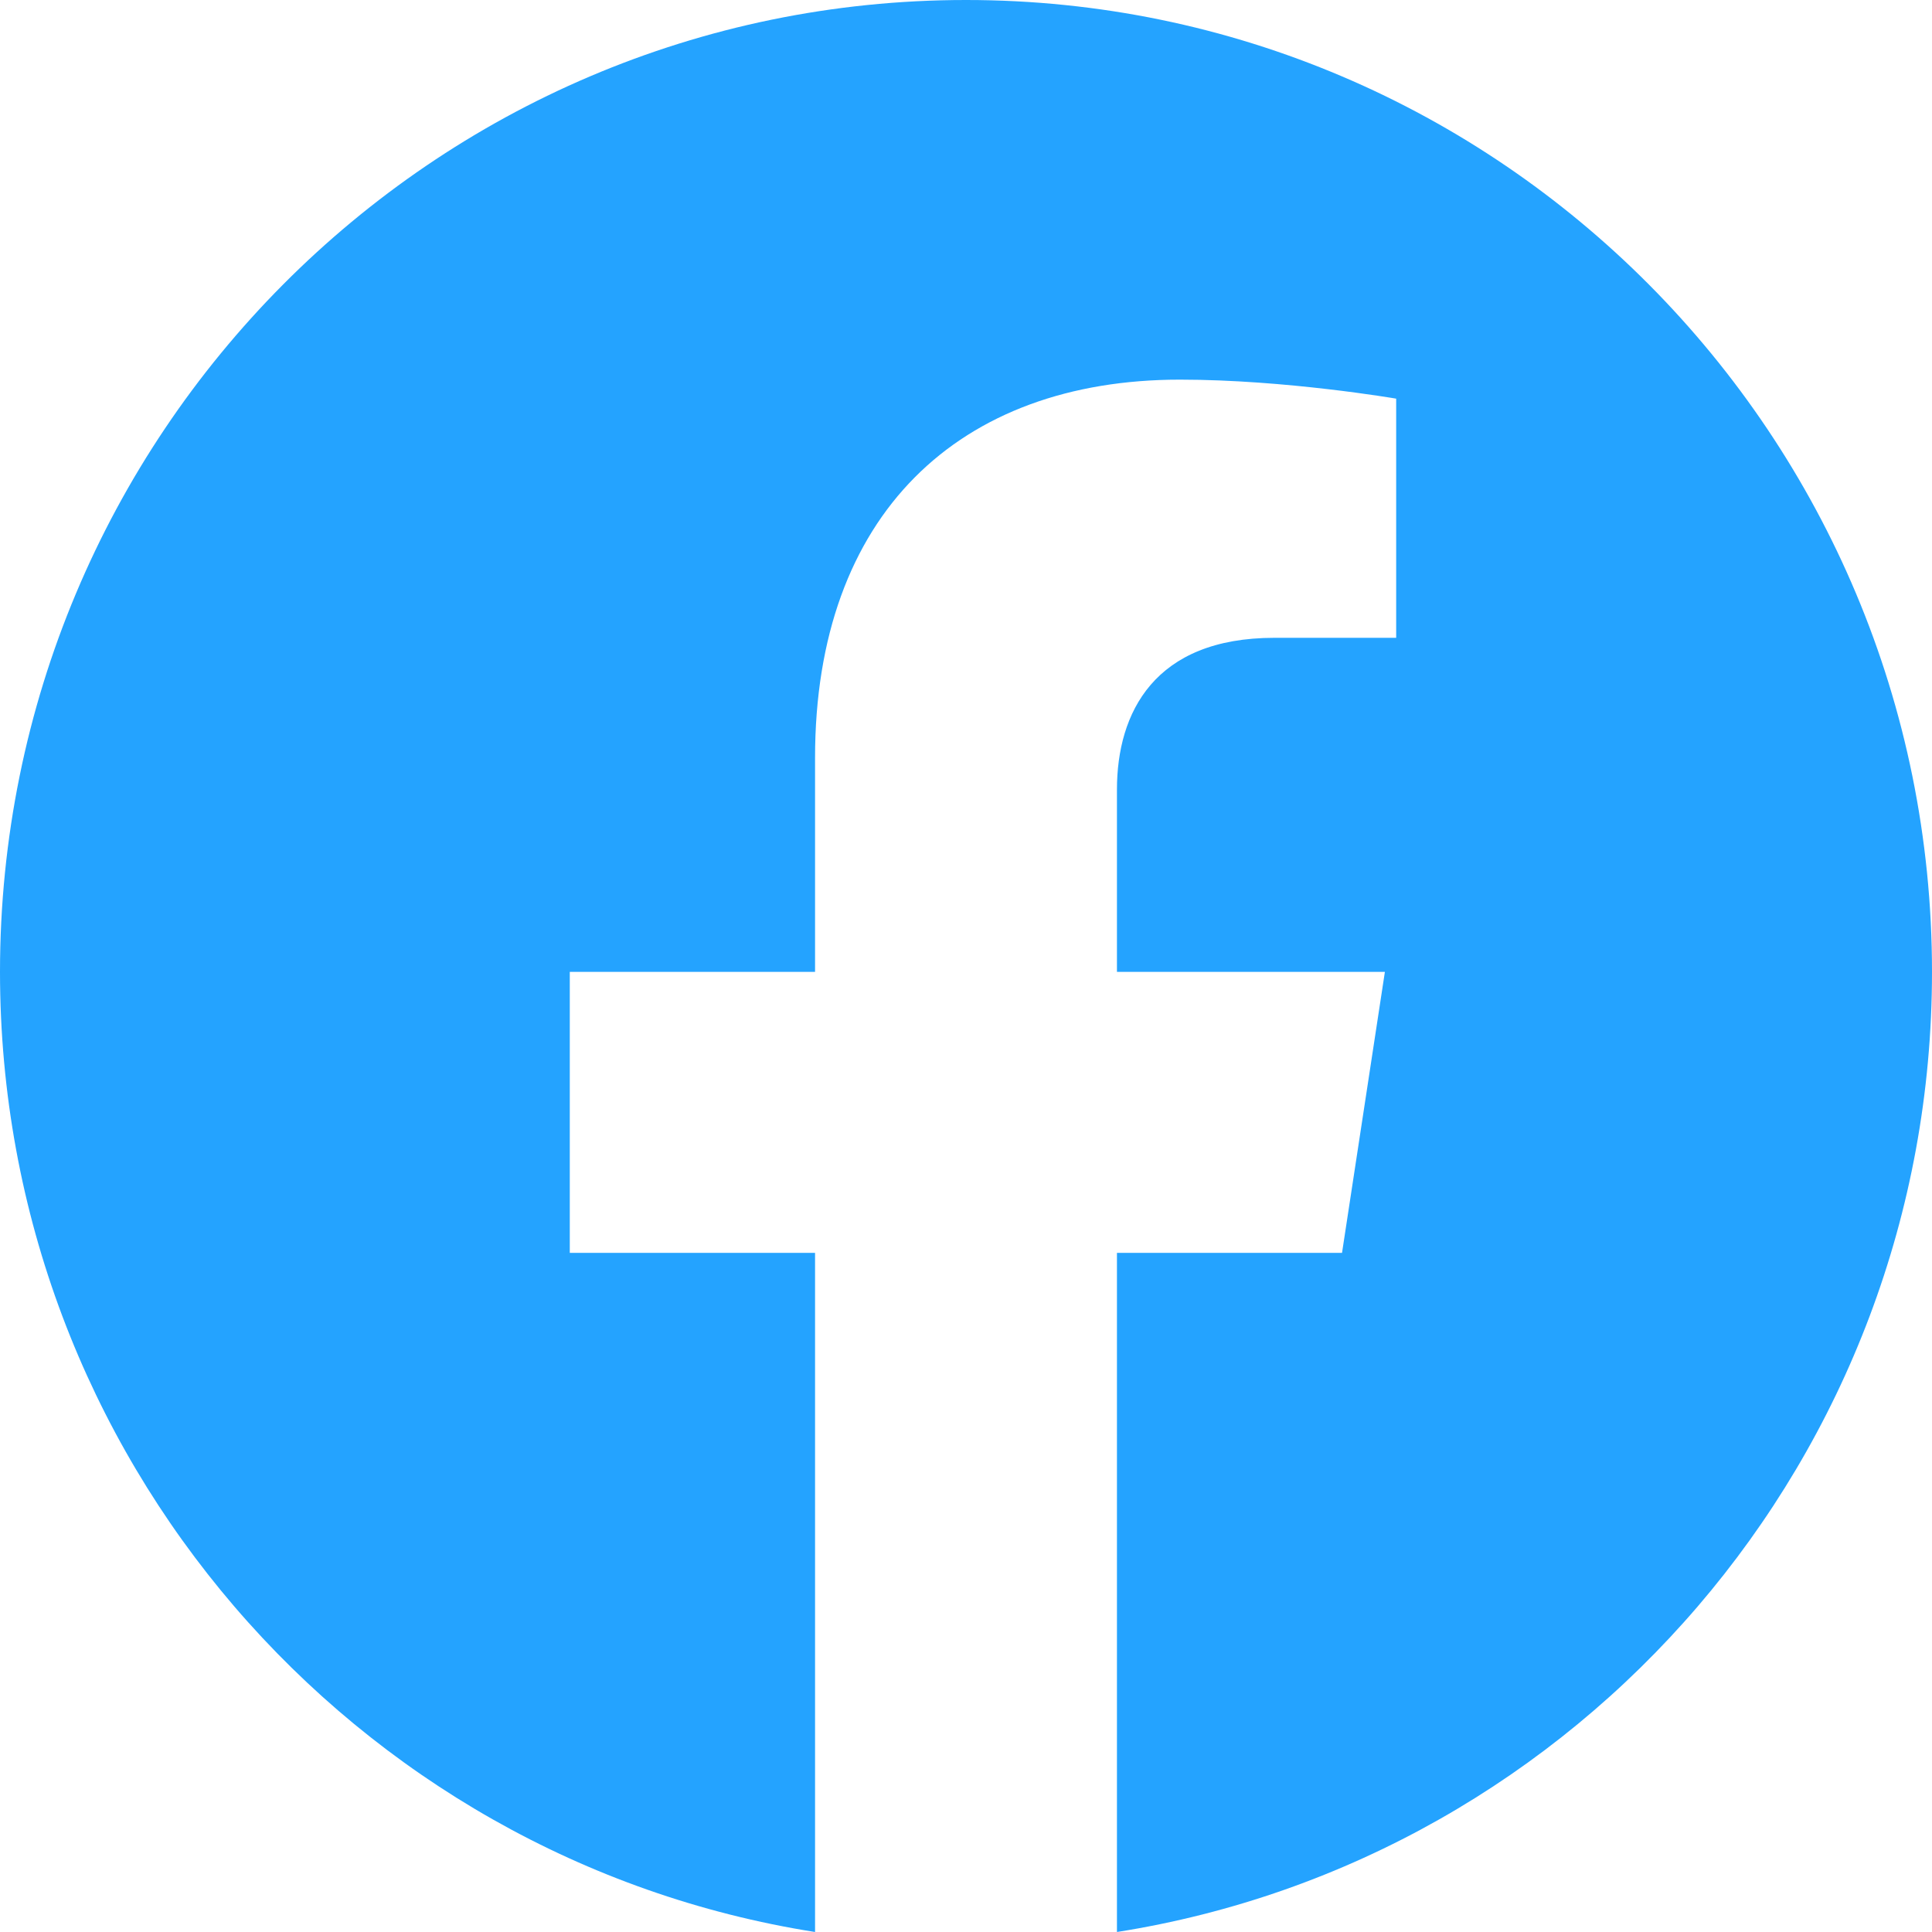
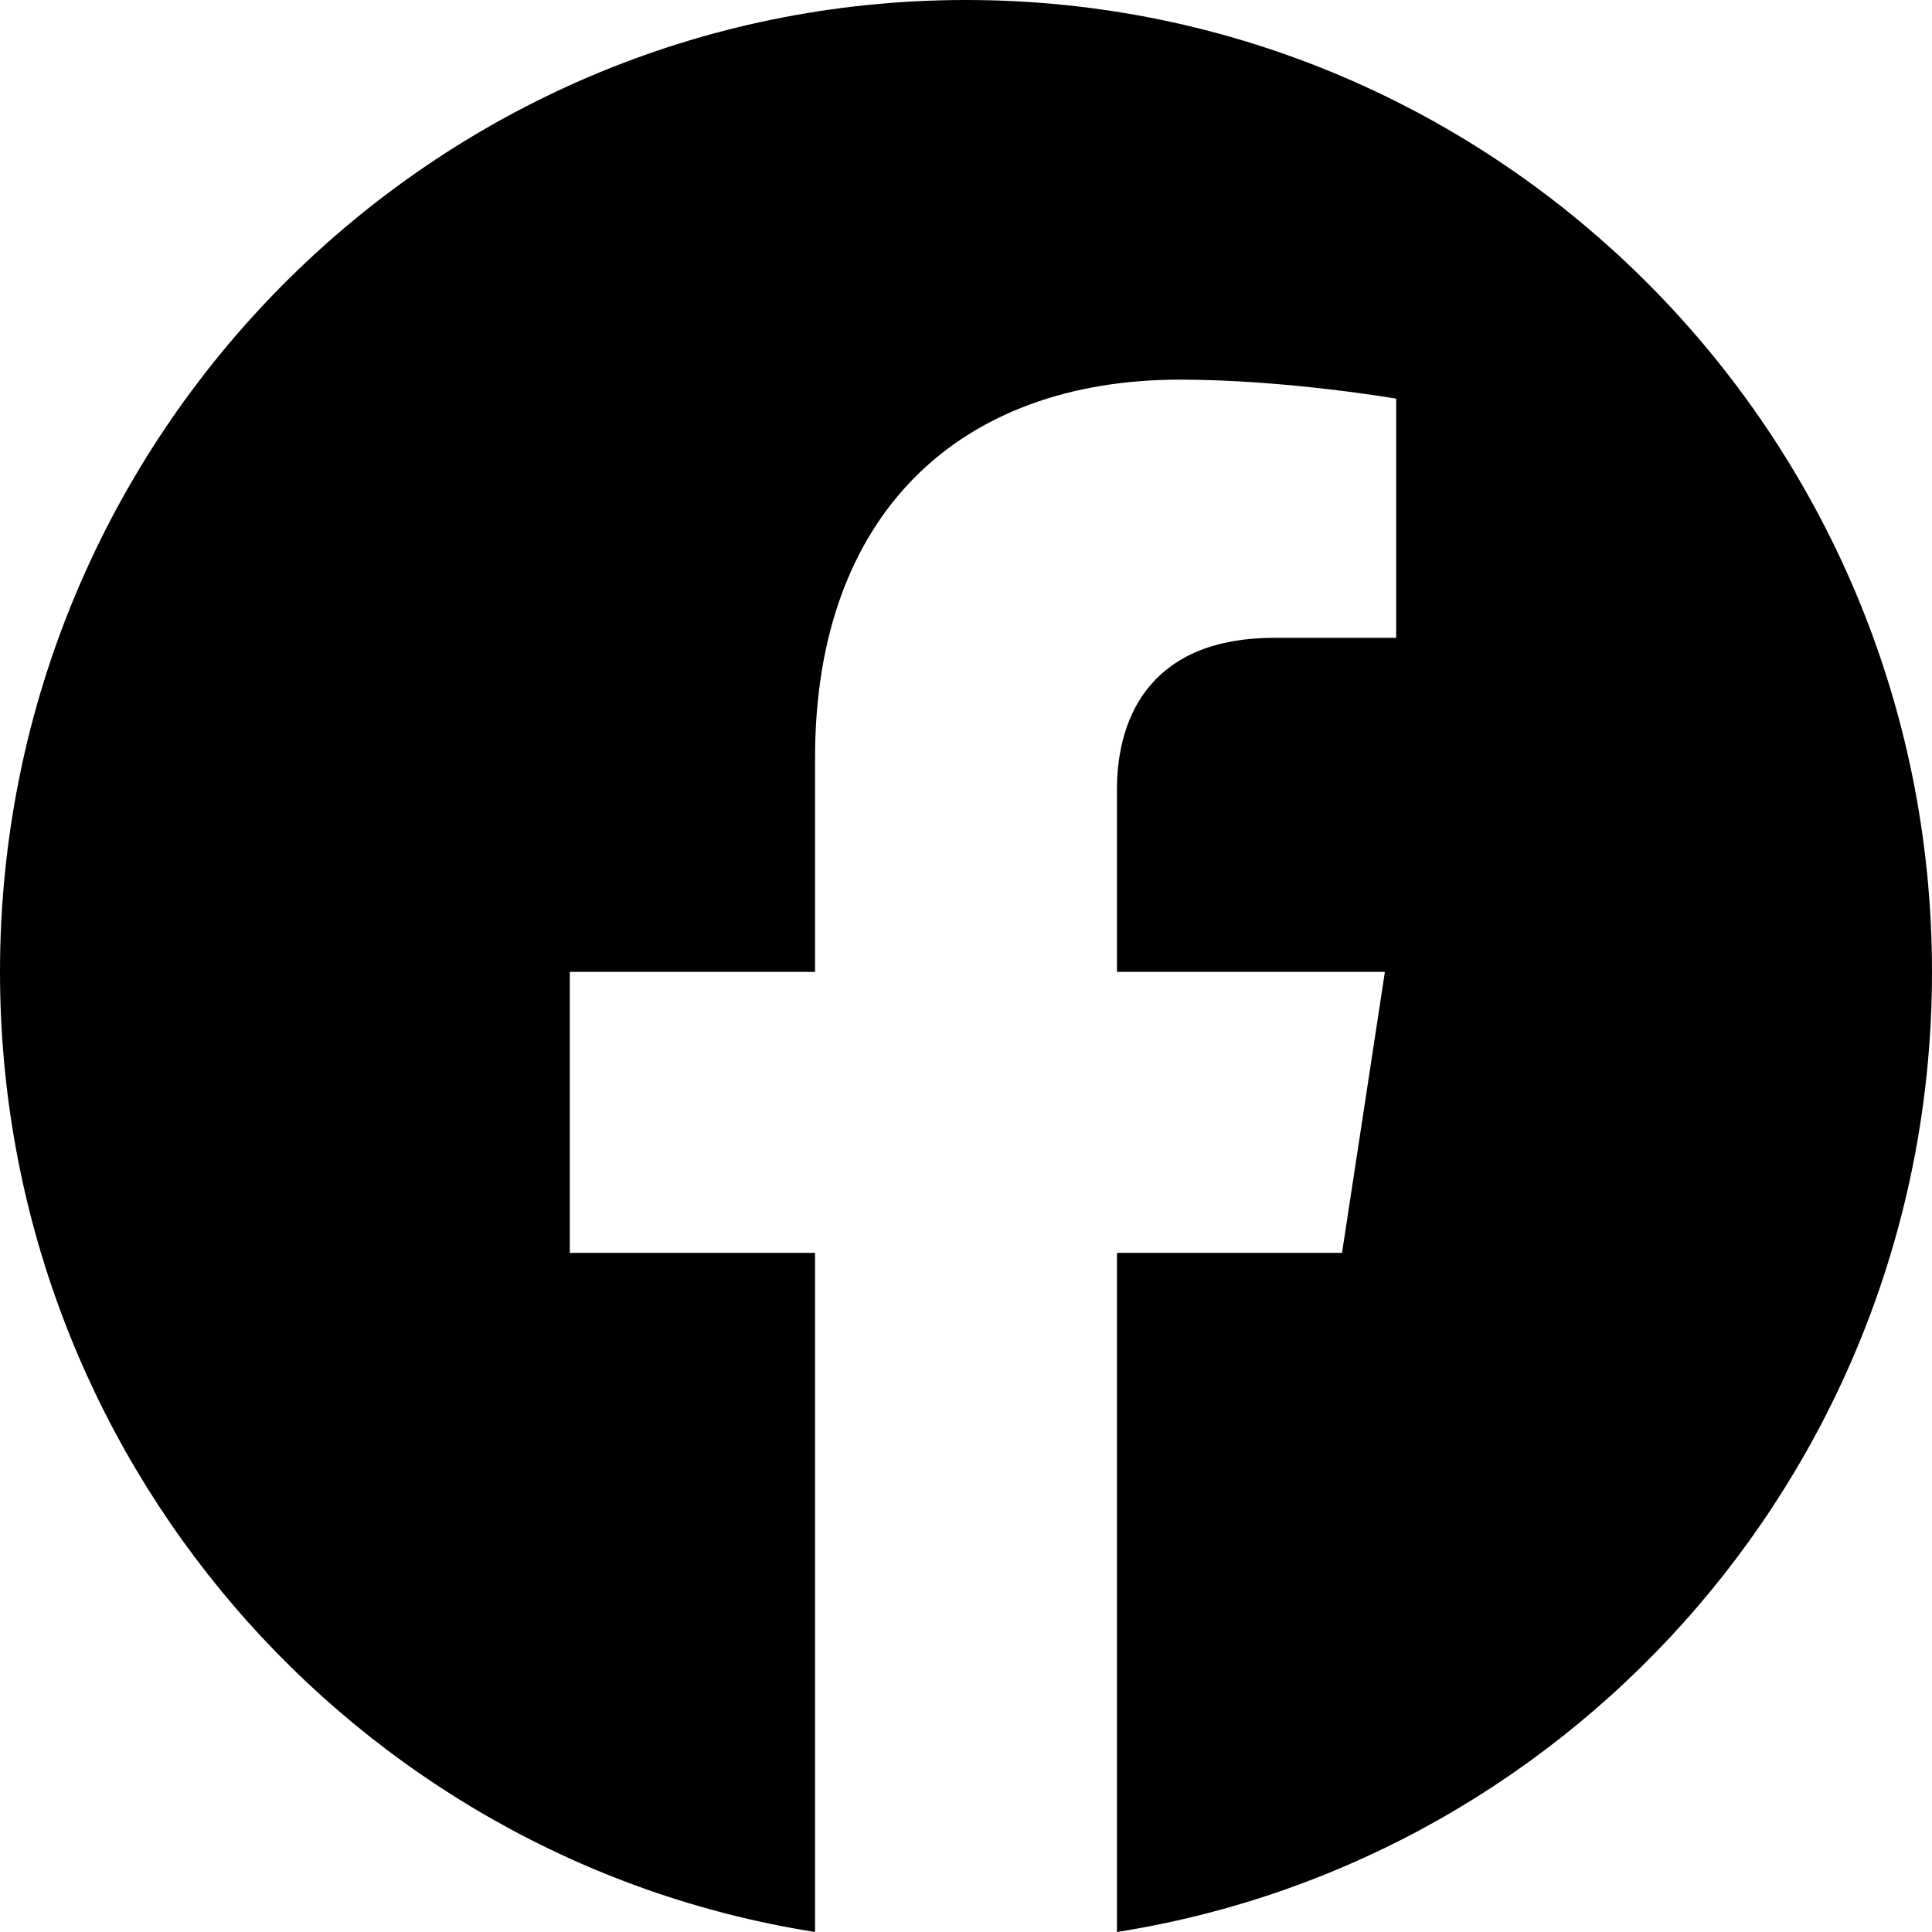
<svg xmlns="http://www.w3.org/2000/svg" width="38" height="38" fill="none">
-   <path d="M38 19.116C38 8.56 29.493 0 19 0S0 8.559 0 19.116C0 28.657 6.948 36.566 16.031 38V24.642h-4.824v-5.526h4.824v-4.211c0-4.791 2.837-7.438 7.177-7.438 2.079 0 4.253.374 4.253.374v4.704h-2.396c-2.36 0-3.096 1.473-3.096 2.985v3.586h5.27l-.843 5.526h-4.427V38C31.052 36.566 38 28.657 38 19.116z" fill="#24A3FF" />
+   <path d="M38 19.116C38 8.56 29.493 0 19 0S0 8.559 0 19.116C0 28.657 6.948 36.566 16.031 38V24.642h-4.824v-5.526h4.824v-4.211c0-4.791 2.837-7.438 7.177-7.438 2.079 0 4.253.374 4.253.374v4.704h-2.396c-2.36 0-3.096 1.473-3.096 2.985v3.586h5.27l-.843 5.526h-4.427V38C31.052 36.566 38 28.657 38 19.116z" fill="currentColor" />
</svg>
